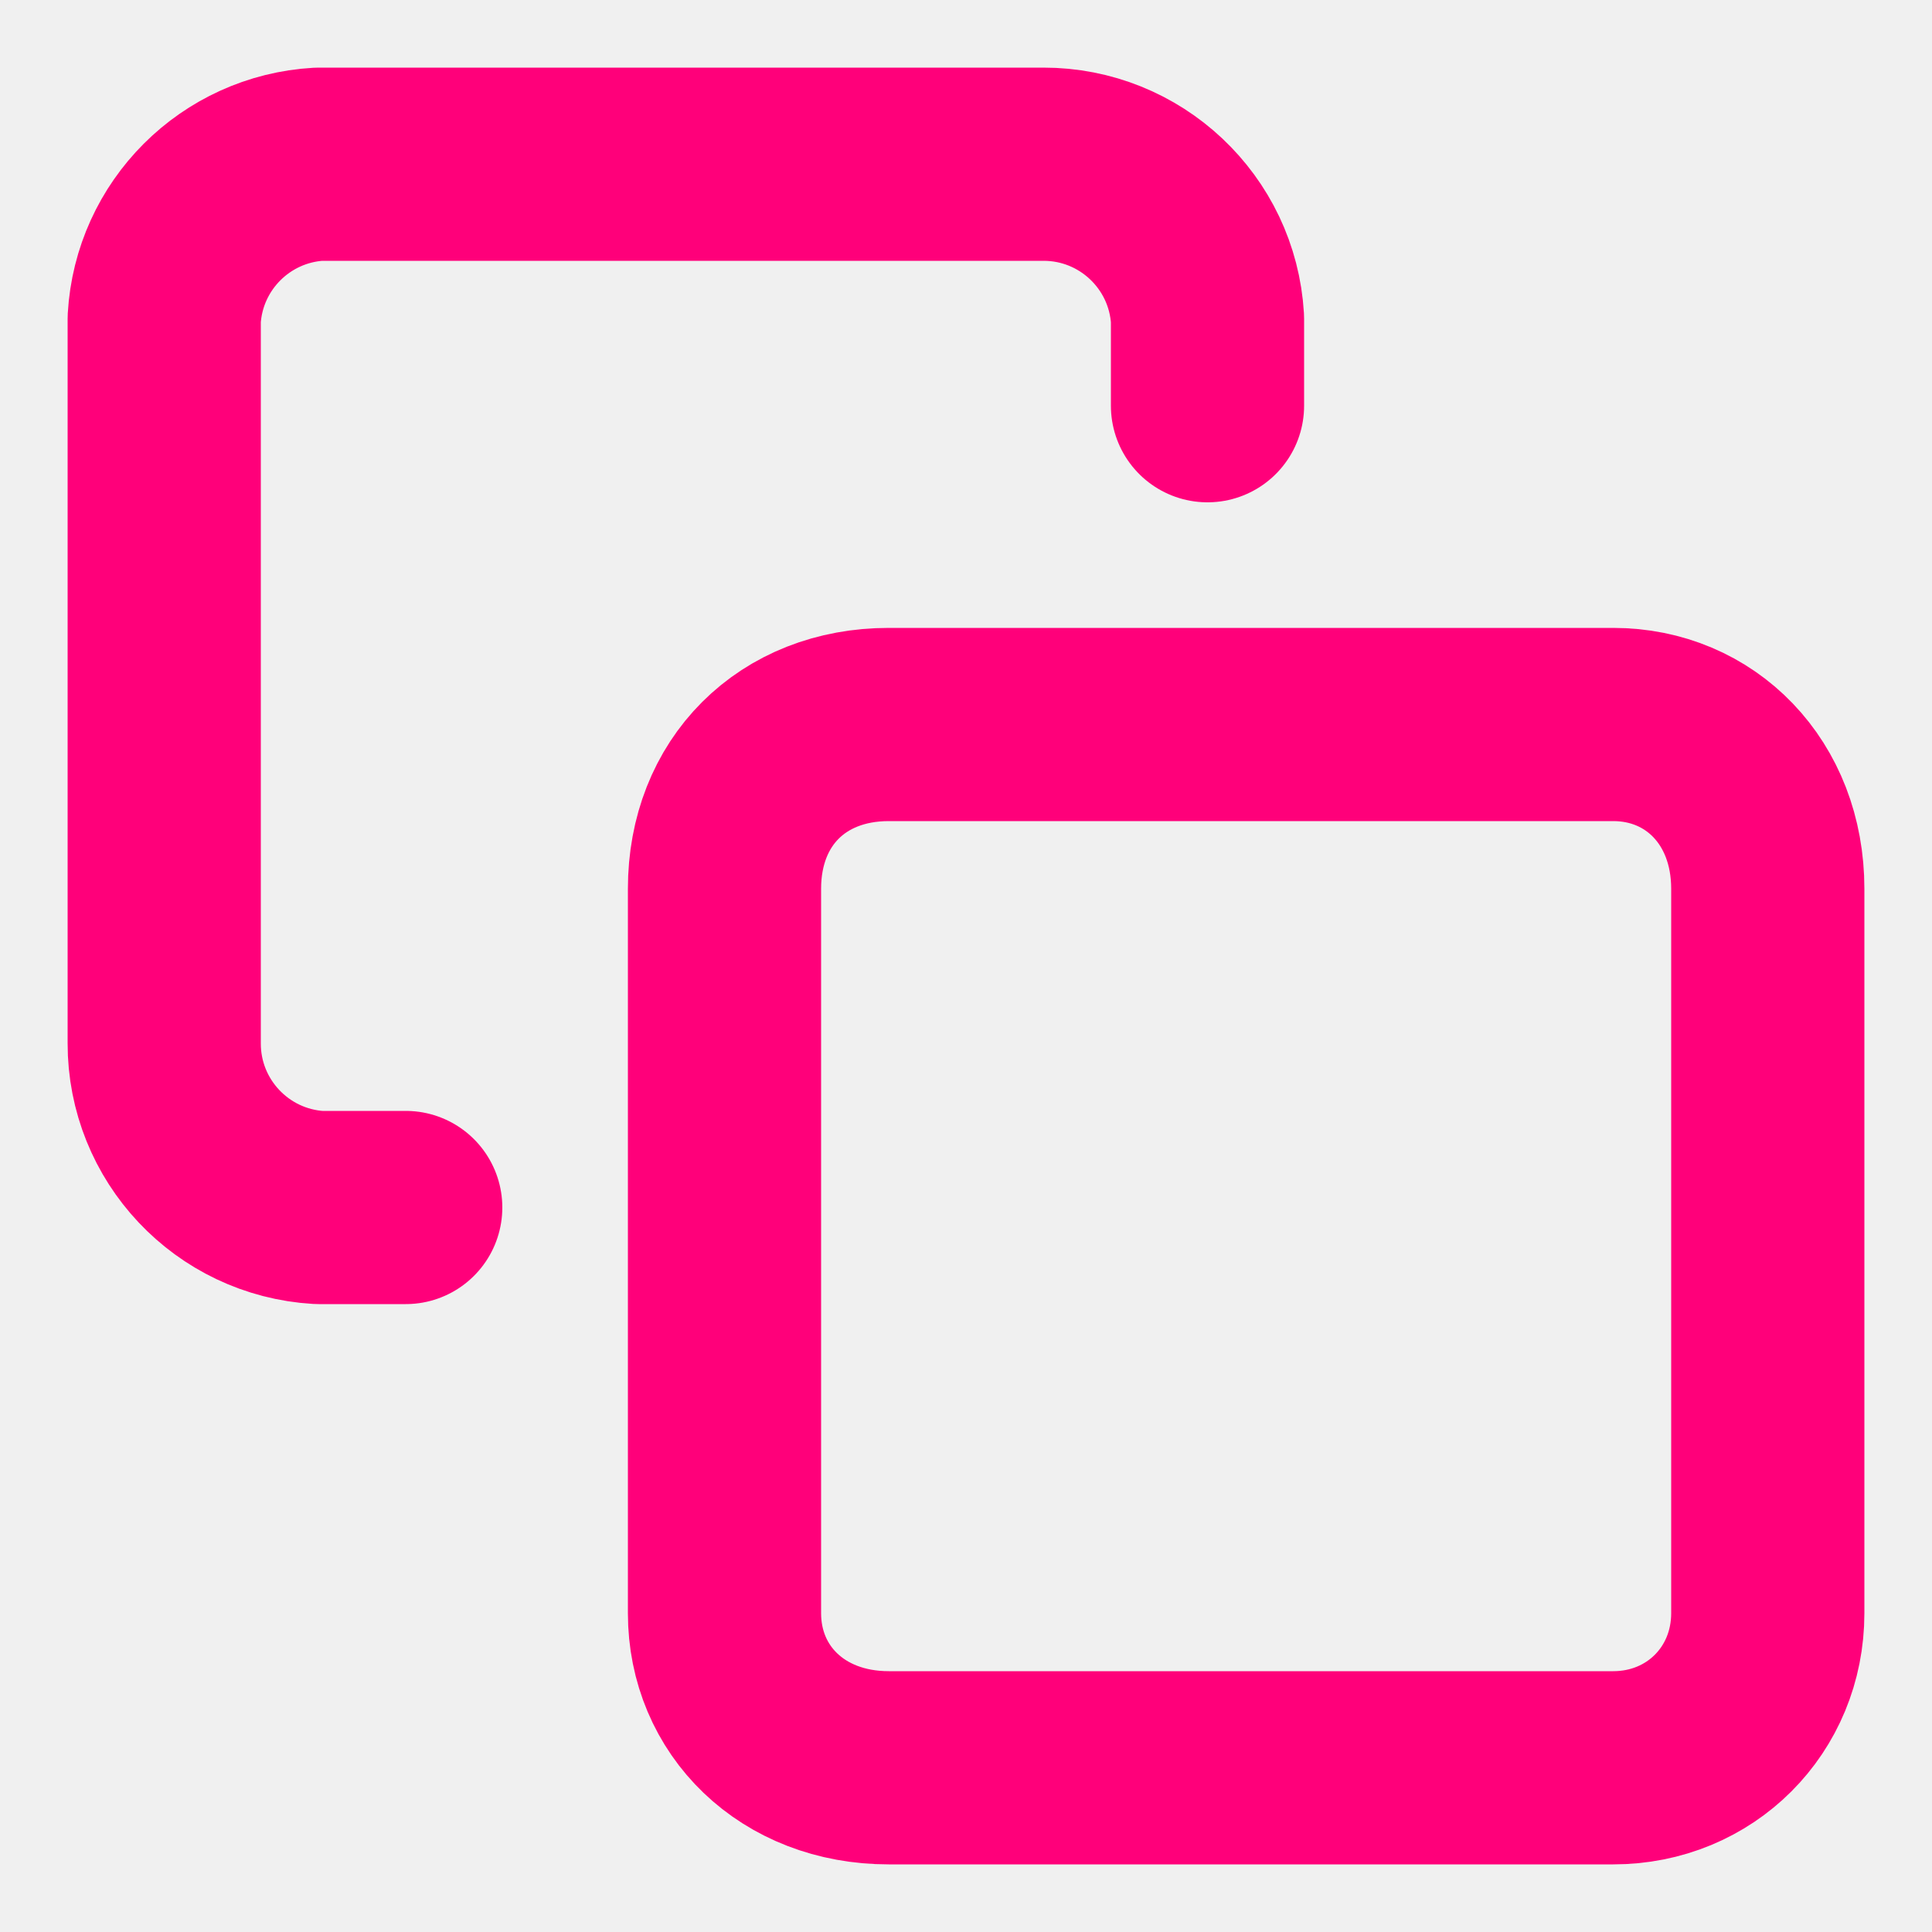
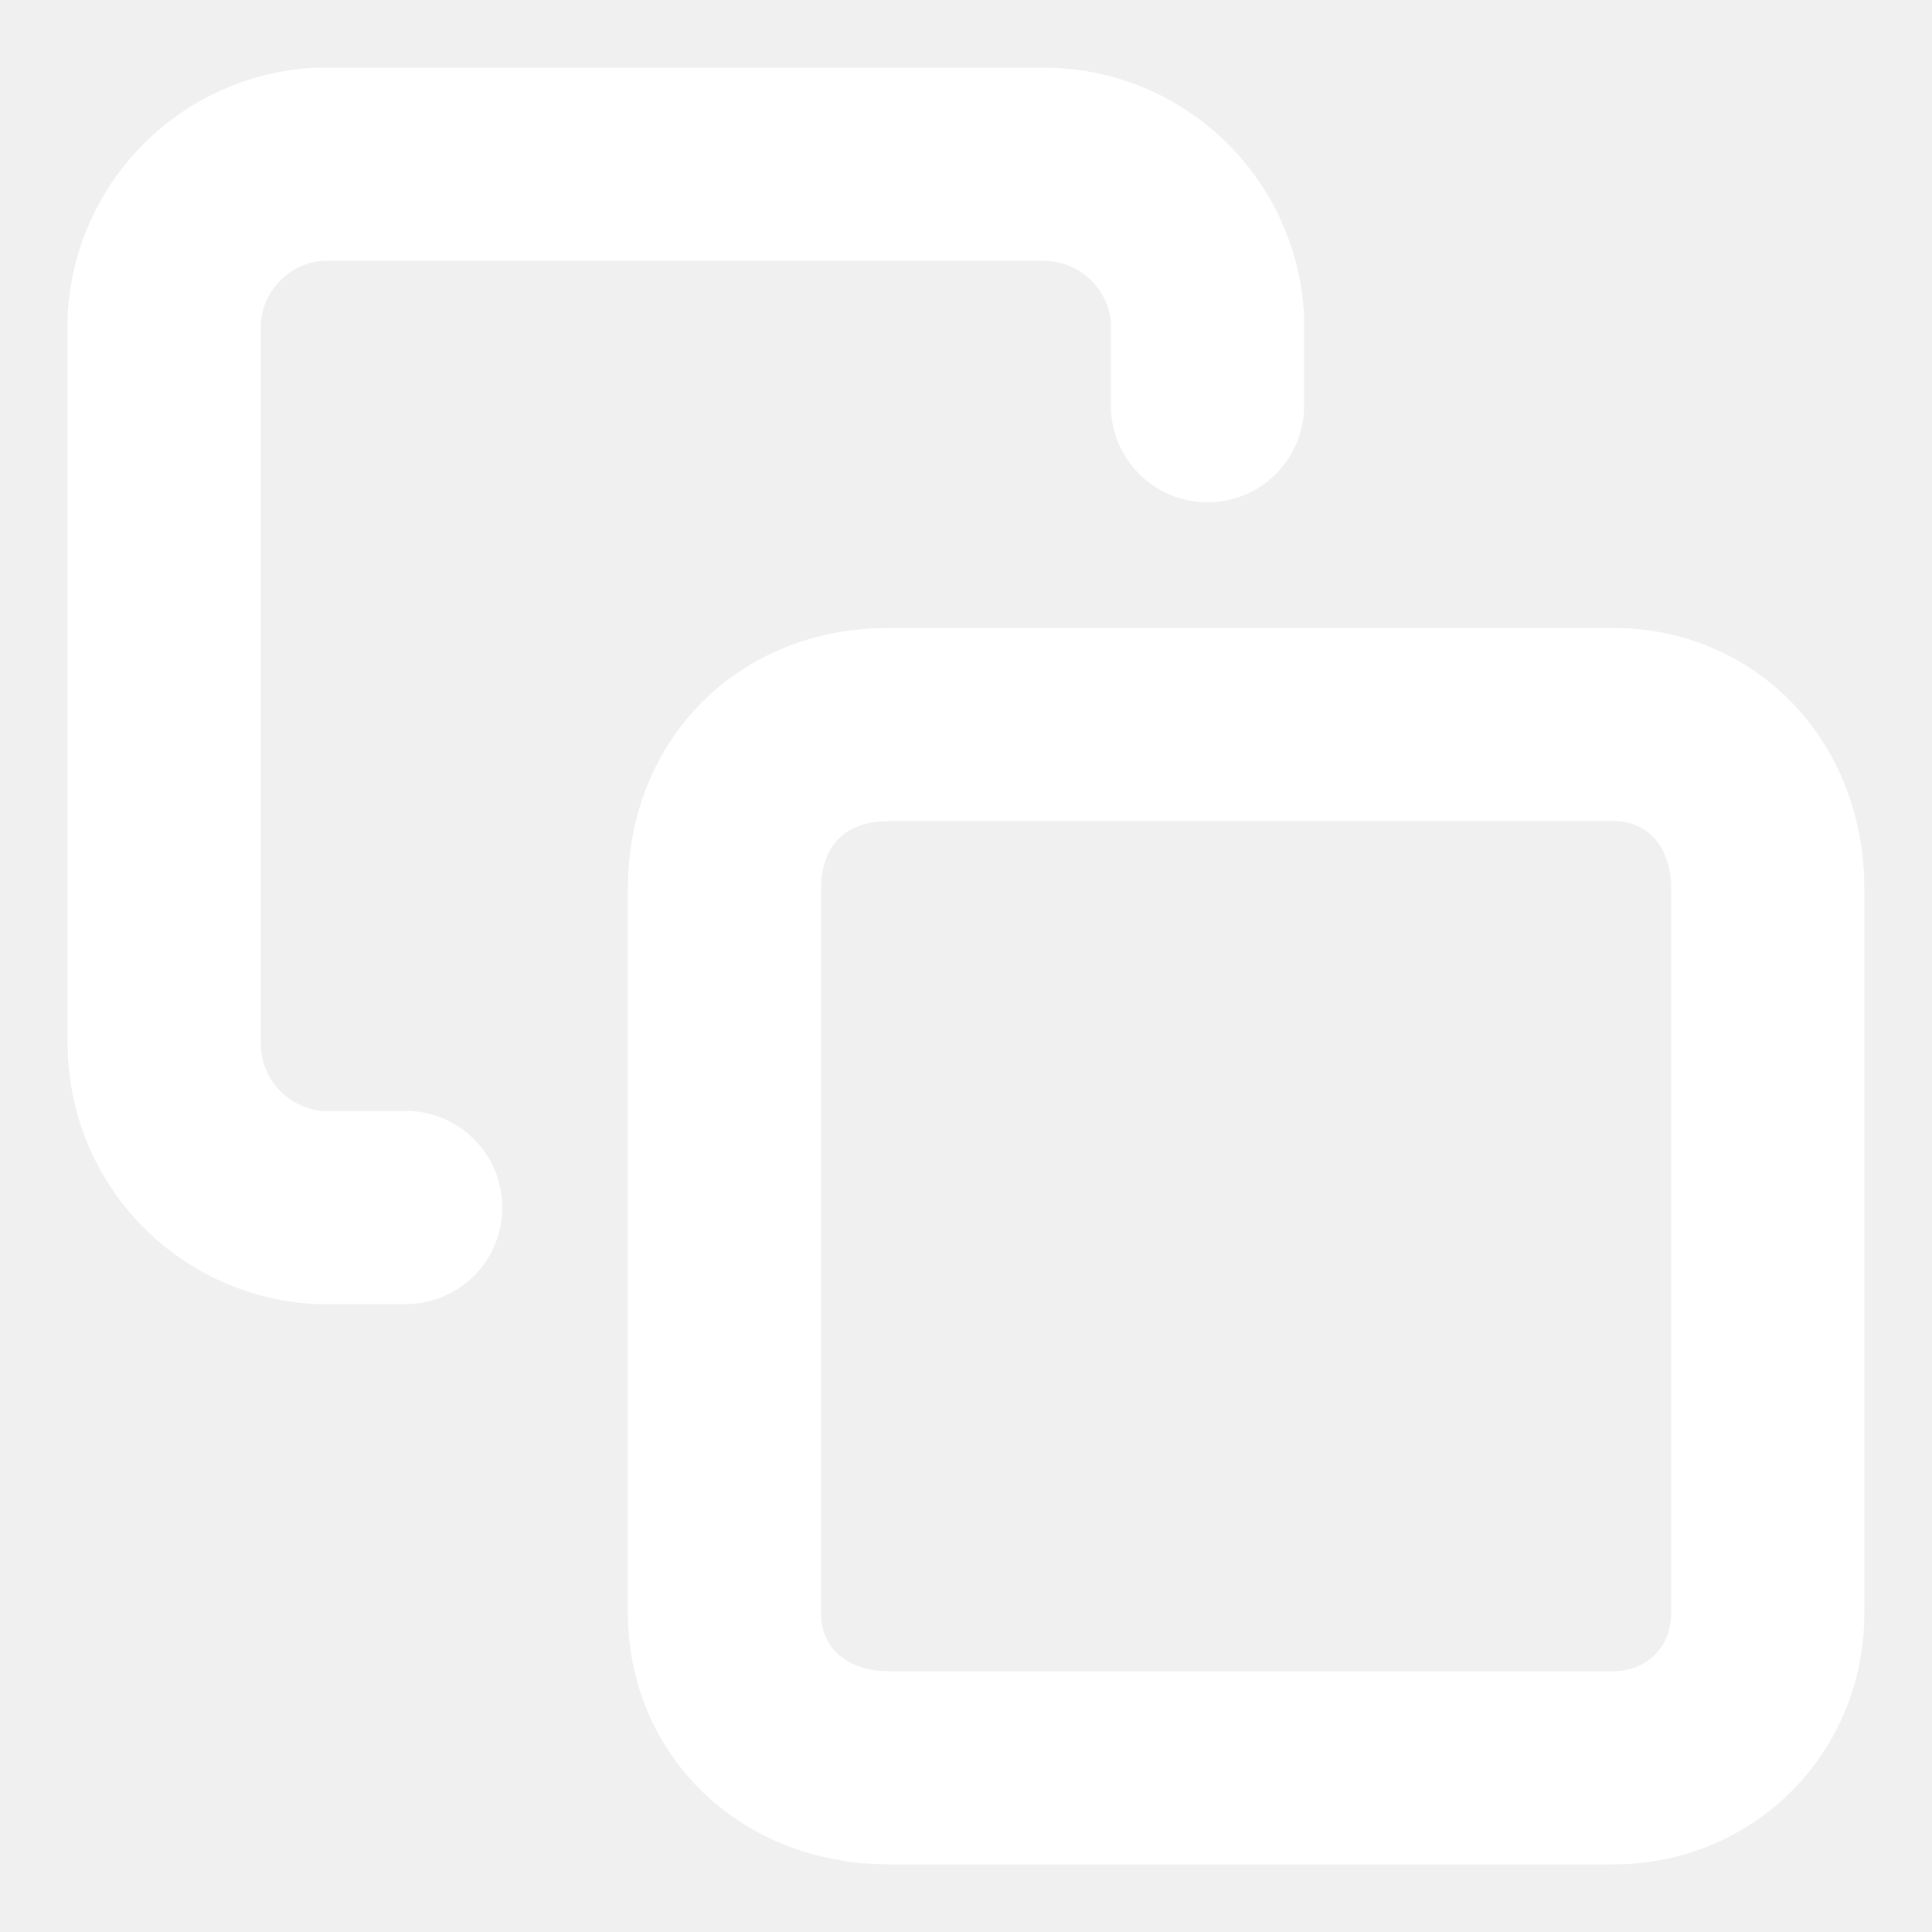
- <svg xmlns="http://www.w3.org/2000/svg" fill="none" viewBox="0 0 20 20">
-   <path d="M16.7 7.5H9.2c-1 0-1.7.7-1.7 1.7v7.5c0 .9.7 1.6 1.7 1.6h7.5c.9 0 1.6-.7 1.6-1.6V9.2c0-1-.7-1.7-1.6-1.7Z" stroke="#FF007A" stroke-width="2" stroke-linecap="round" stroke-linejoin="round" />
-   <path d="M4.2 12.5h-.9a1.7 1.7 0 0 1-1.6-1.7V3.3a1.7 1.7 0 0 1 1.6-1.6h7.5a1.7 1.7 0 0 1 1.7 1.6v.9" stroke="#FF007A" stroke-width="2" stroke-linecap="round" stroke-linejoin="round" />
+ <svg xmlns="http://www.w3.org/2000/svg" fill="none" stroke="white" viewBox="0 0 20 20">
+   <path d="M16.7 7.5H9.2c-1 0-1.7.7-1.7 1.7v7.5c0 .9.7 1.6 1.7 1.6h7.5c.9 0 1.6-.7 1.6-1.6V9.2c0-1-.7-1.7-1.6-1.7Z" stroke-width="2" stroke-linecap="round" stroke-linejoin="round" />
+   <path d="M4.2 12.5h-.9a1.7 1.7 0 0 1-1.6-1.7V3.3a1.7 1.7 0 0 1 1.6-1.6h7.5a1.7 1.7 0 0 1 1.7 1.6v.9" stroke-width="2" stroke-linecap="round" stroke-linejoin="round" />
</svg>
